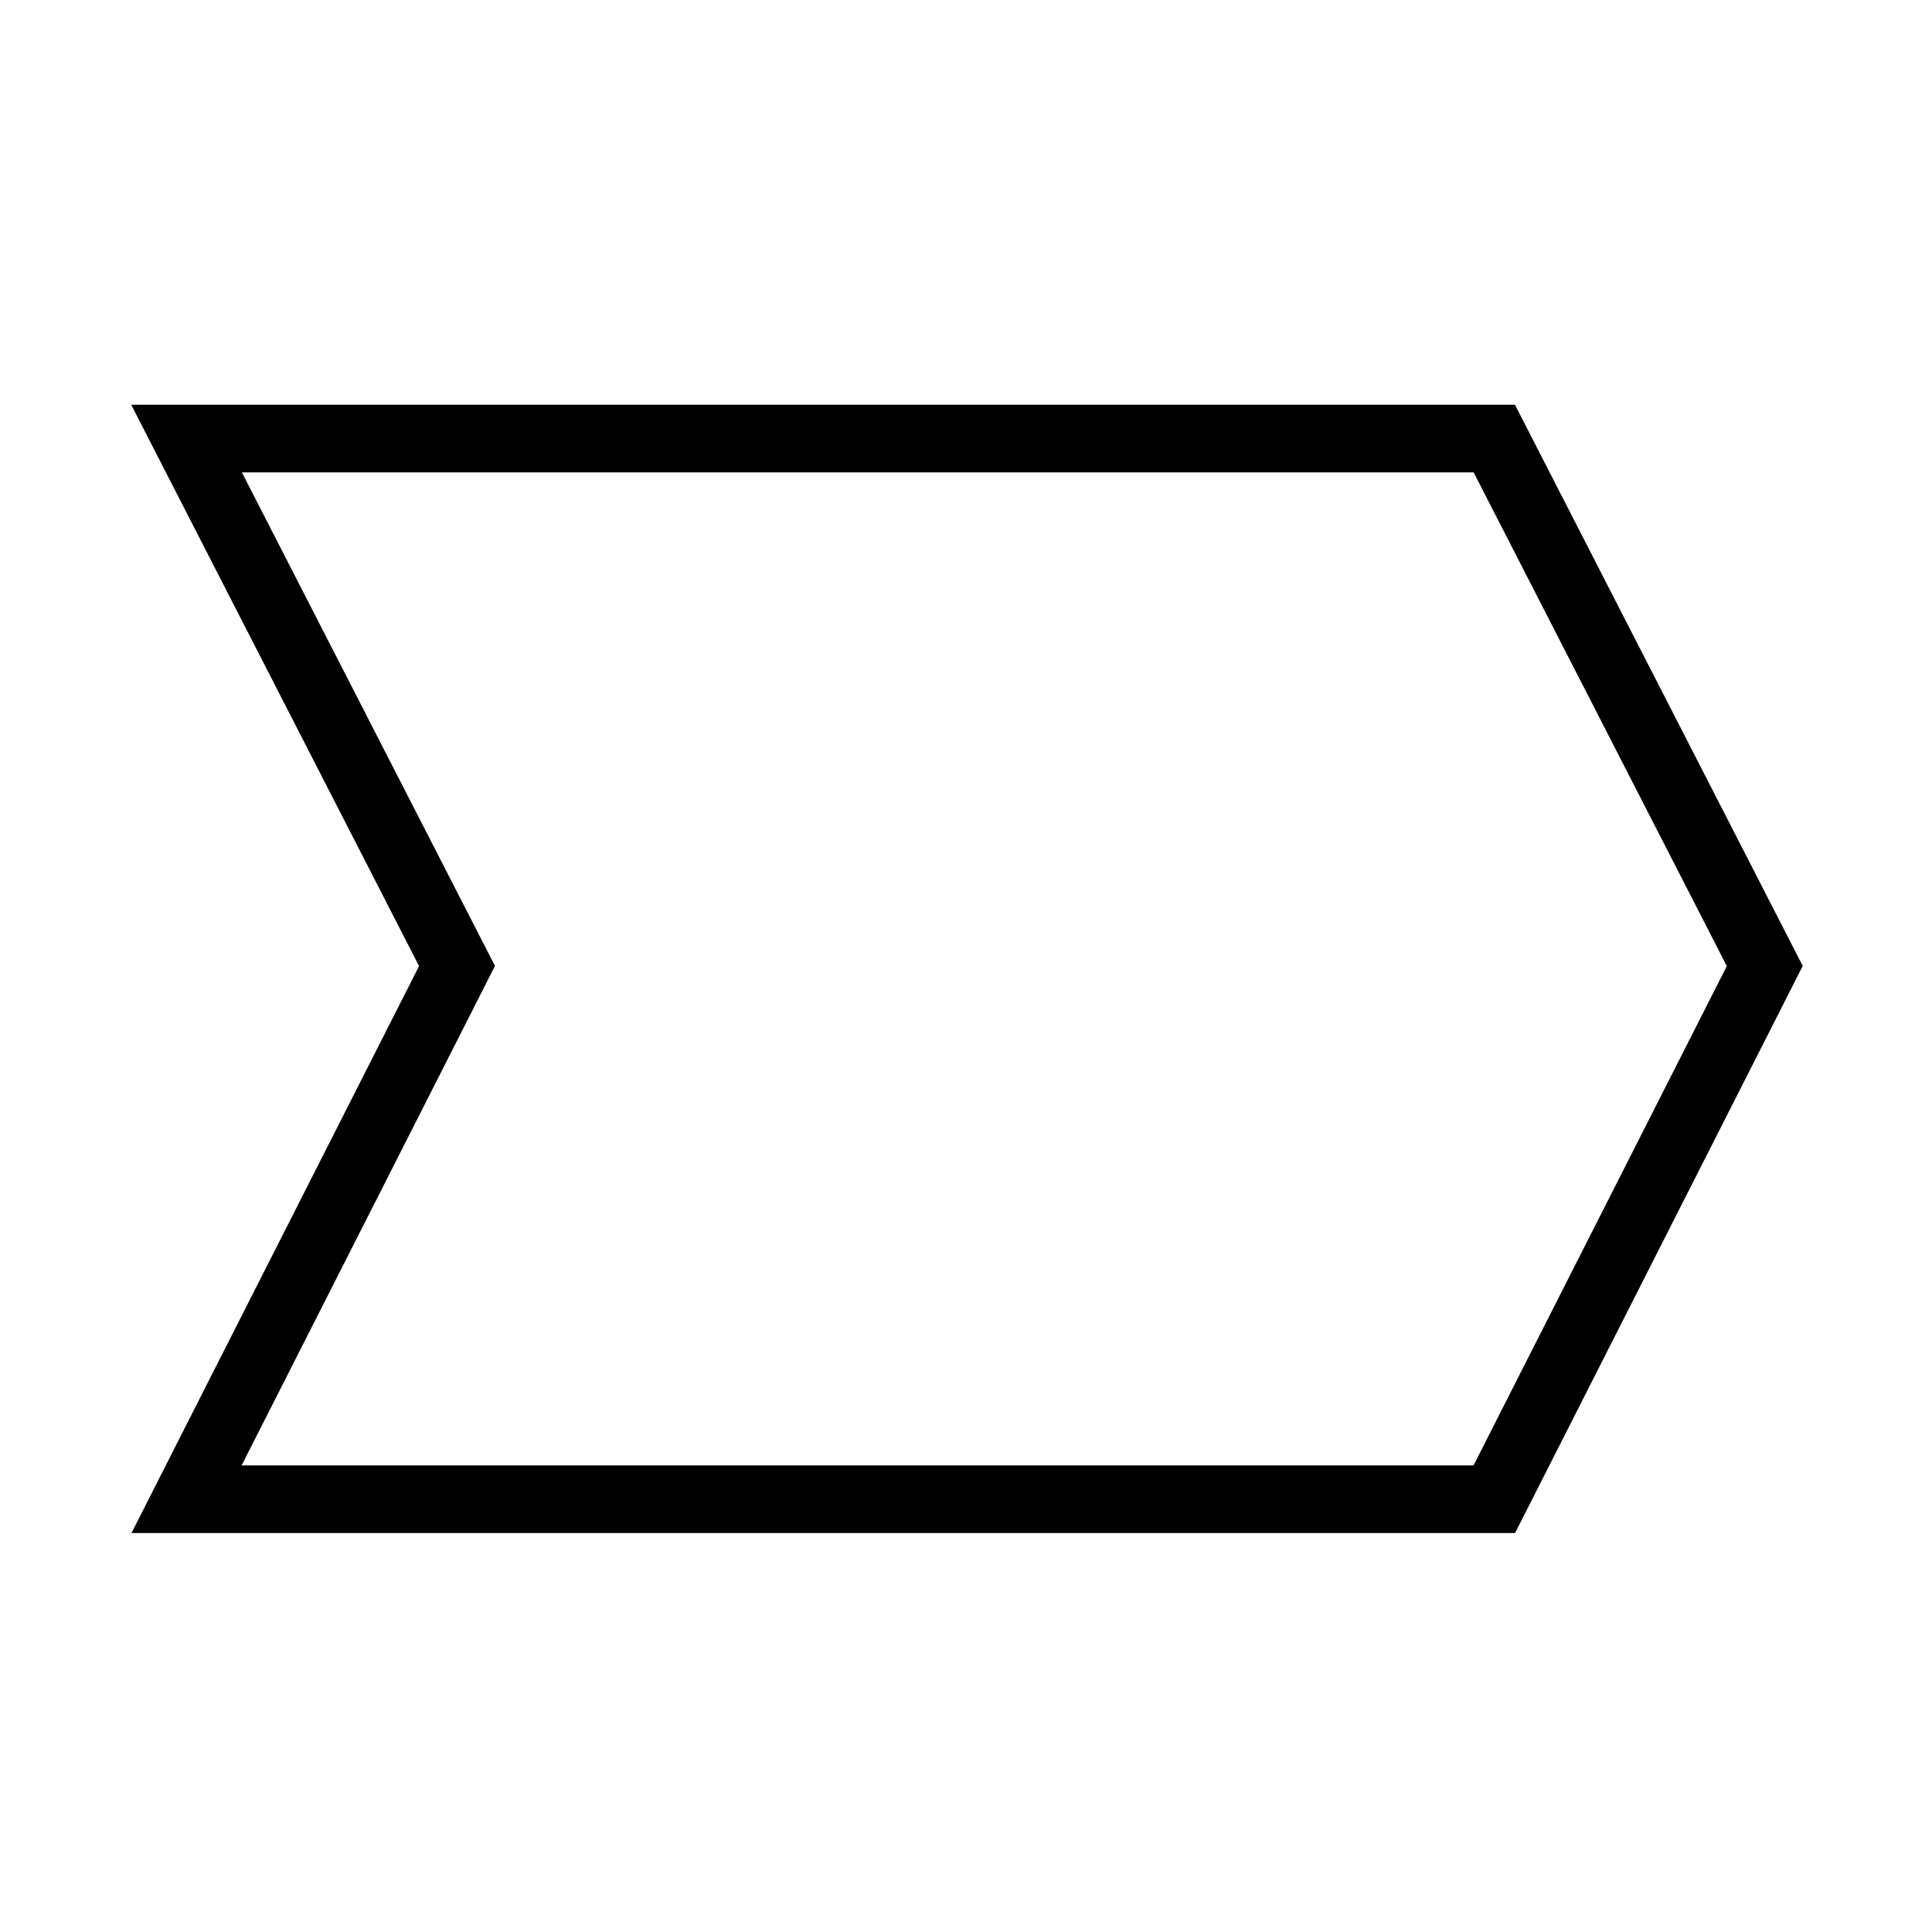
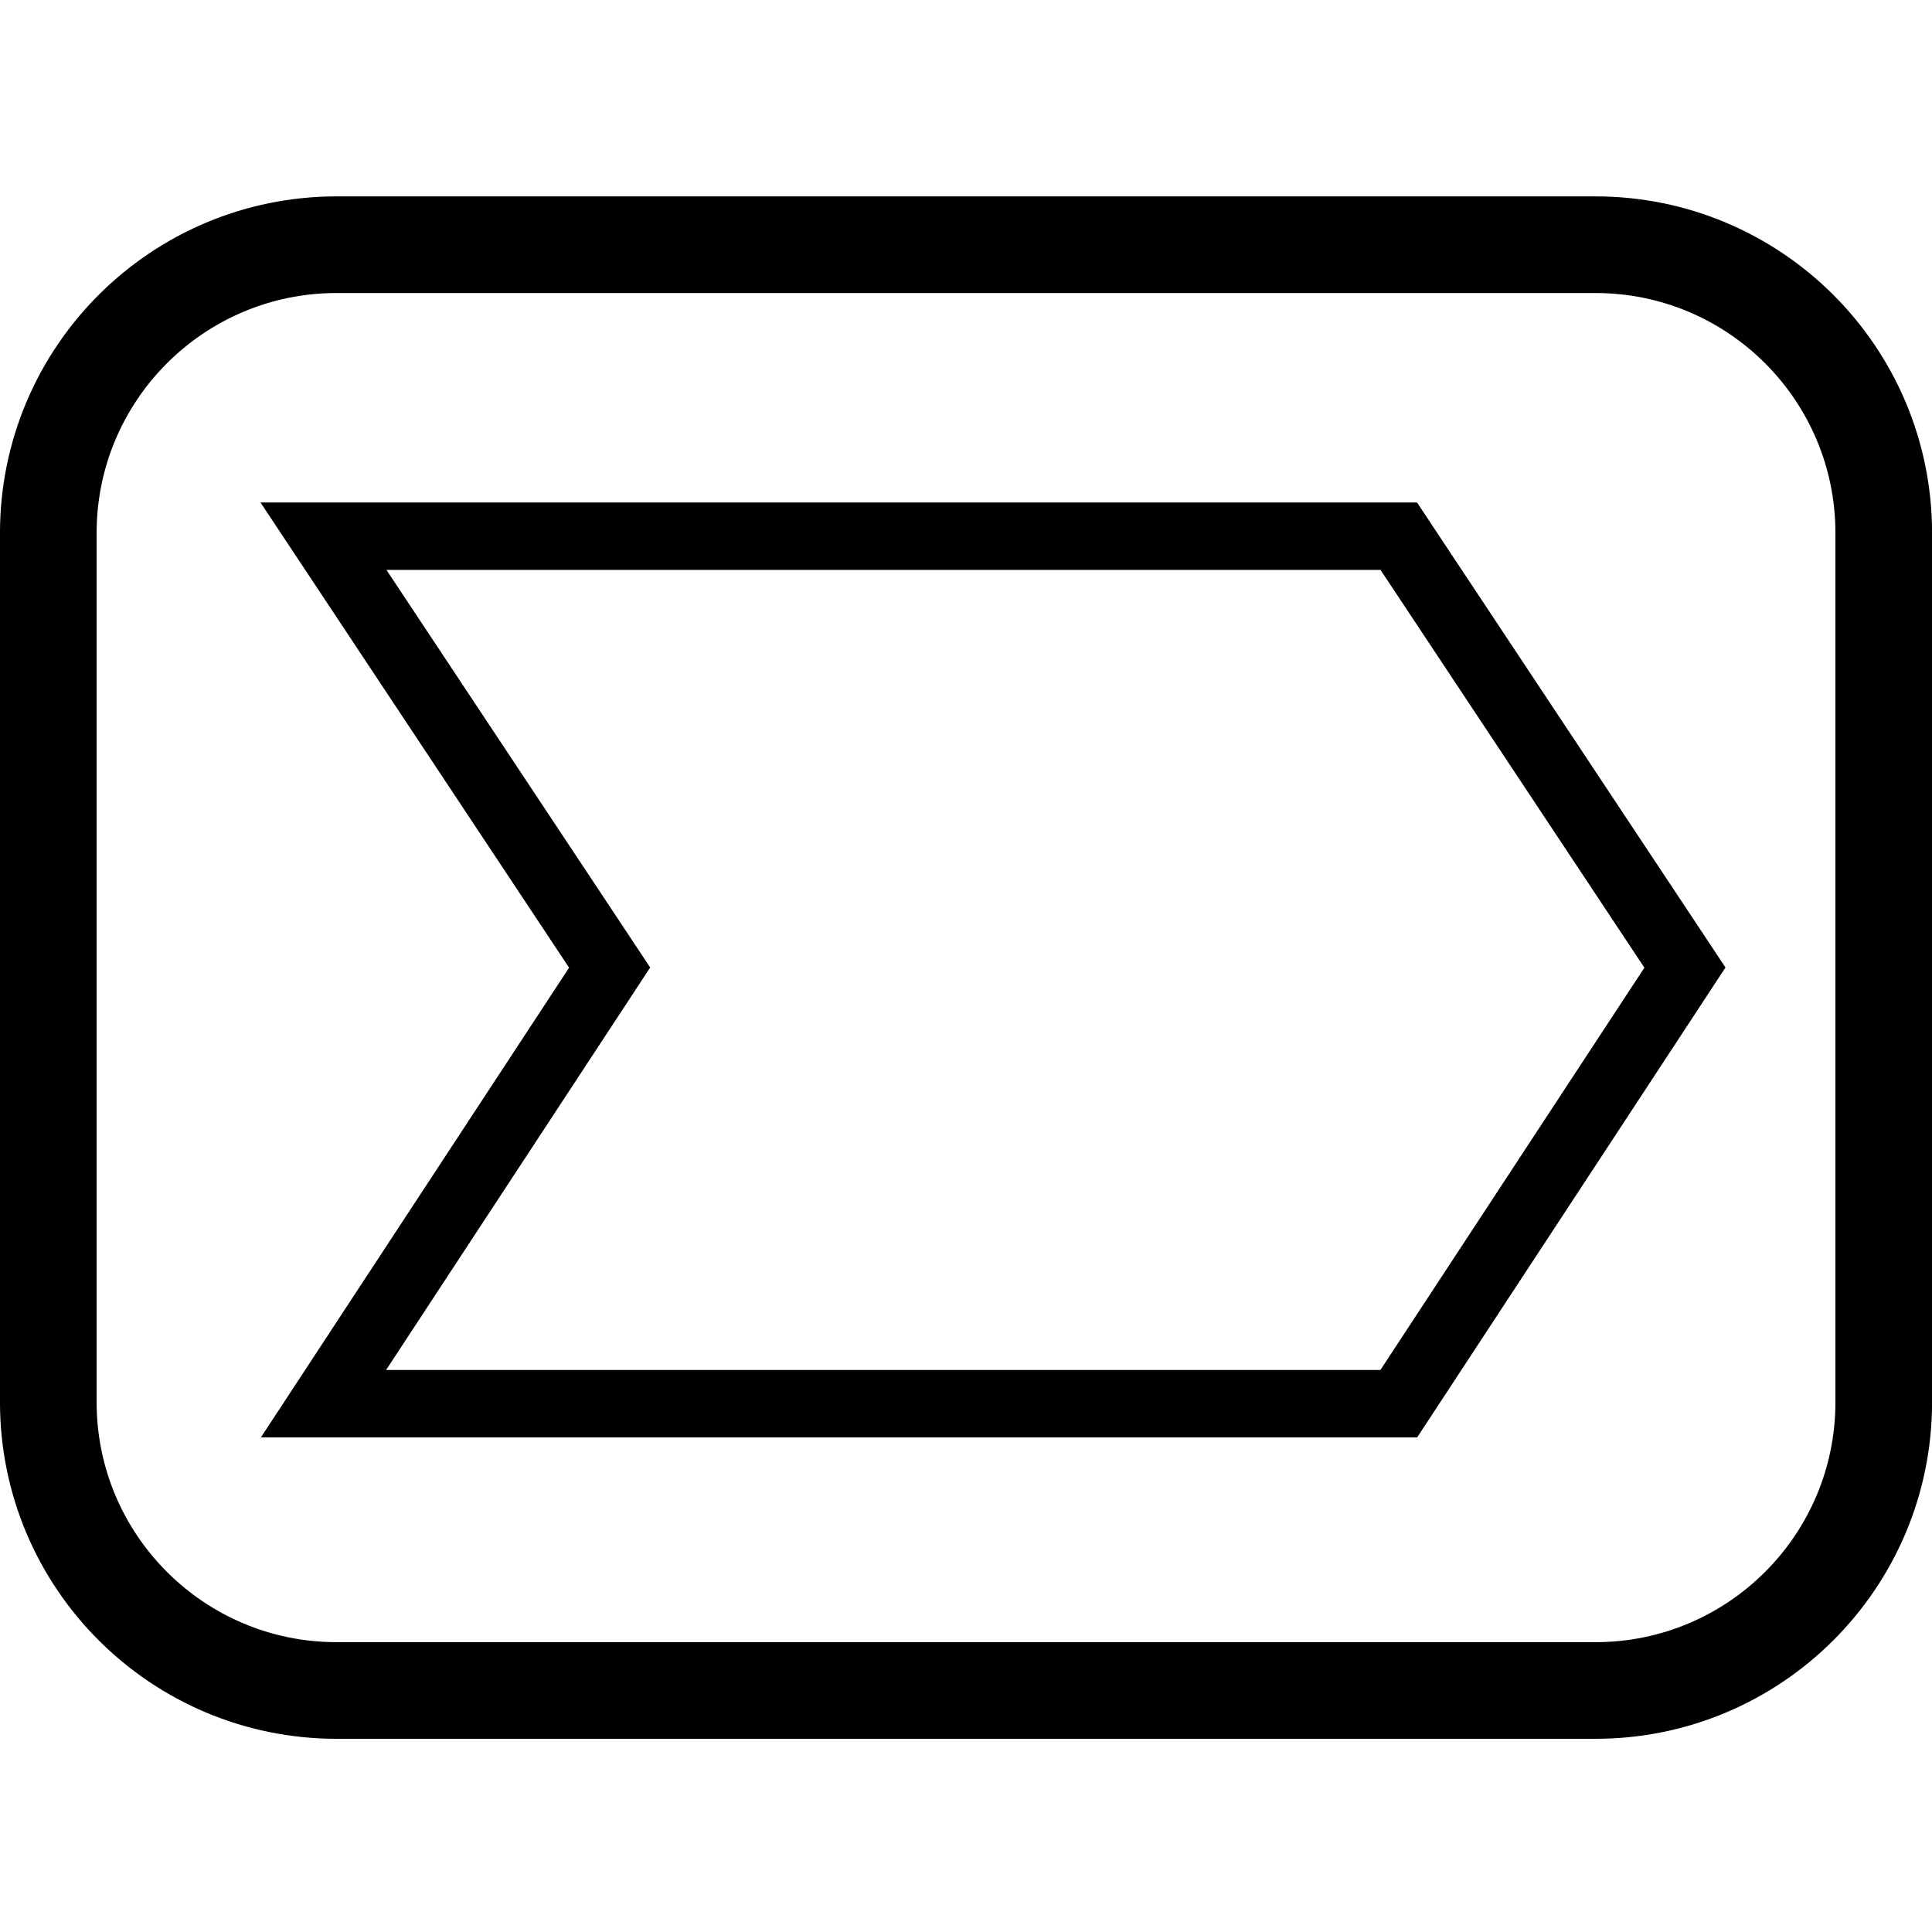
- <svg xmlns="http://www.w3.org/2000/svg" width="2000" height="2000" viewBox="0 0 2000 2000" id="svg2" version="1.1">
-   <defs id="defs4" />
+ <svg xmlns="http://www.w3.org/2000/svg" width="2000" height="2000" id="svg3891" version="1.1">
+   <defs id="defs3893" />
  <g id="layer1" transform="translate(0,947.6378)">
-     <path style="opacity:1;fill:none;fill-opacity:0.28;stroke:#000000;stroke-width:70;stroke-linecap:round;stroke-miterlimit:4;stroke-dasharray:none" d="m 473.105,52.362 -280,-546 1353.789,0 280,546 -280,552 -1353.789,0 z" id="rect4139" />
+     <g transform="matrix(96.75289,0,0,96.75289,55.32816,-100816.34)" id="layer1-6">
+       <rect style="fill:none;stroke:#000000;stroke-width:1.034;stroke-linecap:butt;stroke-linejoin:round;stroke-miterlimit:4;stroke-dasharray:none;stroke-dashoffset:5.044;stroke-opacity:1" id="rect3804" width="19.638" height="15.469" x="-0.055" y="1034.822" rx="3.085" />
+       <g transform="matrix(0.00797334,0,0,0.00726403,1.766278,1042.102)" id="layer1-3">
+         <g id="layer1-3-9" transform="matrix(1.098103,0,0,1.202163,-280.471,25.14733)">
+           <g transform="matrix(0.970633,0,0,0.9680119,219.8387,-19.57287)" id="layer1-7">
+             <path id="rect4139" d="m 529.05,52.362 -360.268,-546 1353.789,0 360.268,546 -360.268,552 -1353.789,0 z" style="opacity:1;fill:none;fill-opacity:0.28;stroke:#000000;stroke-width:85.36;stroke-linecap:round;stroke-miterlimit:4;stroke-dasharray:none" />
+           </g>
+         </g>
+       </g>
+     </g>
  </g>
</svg>
